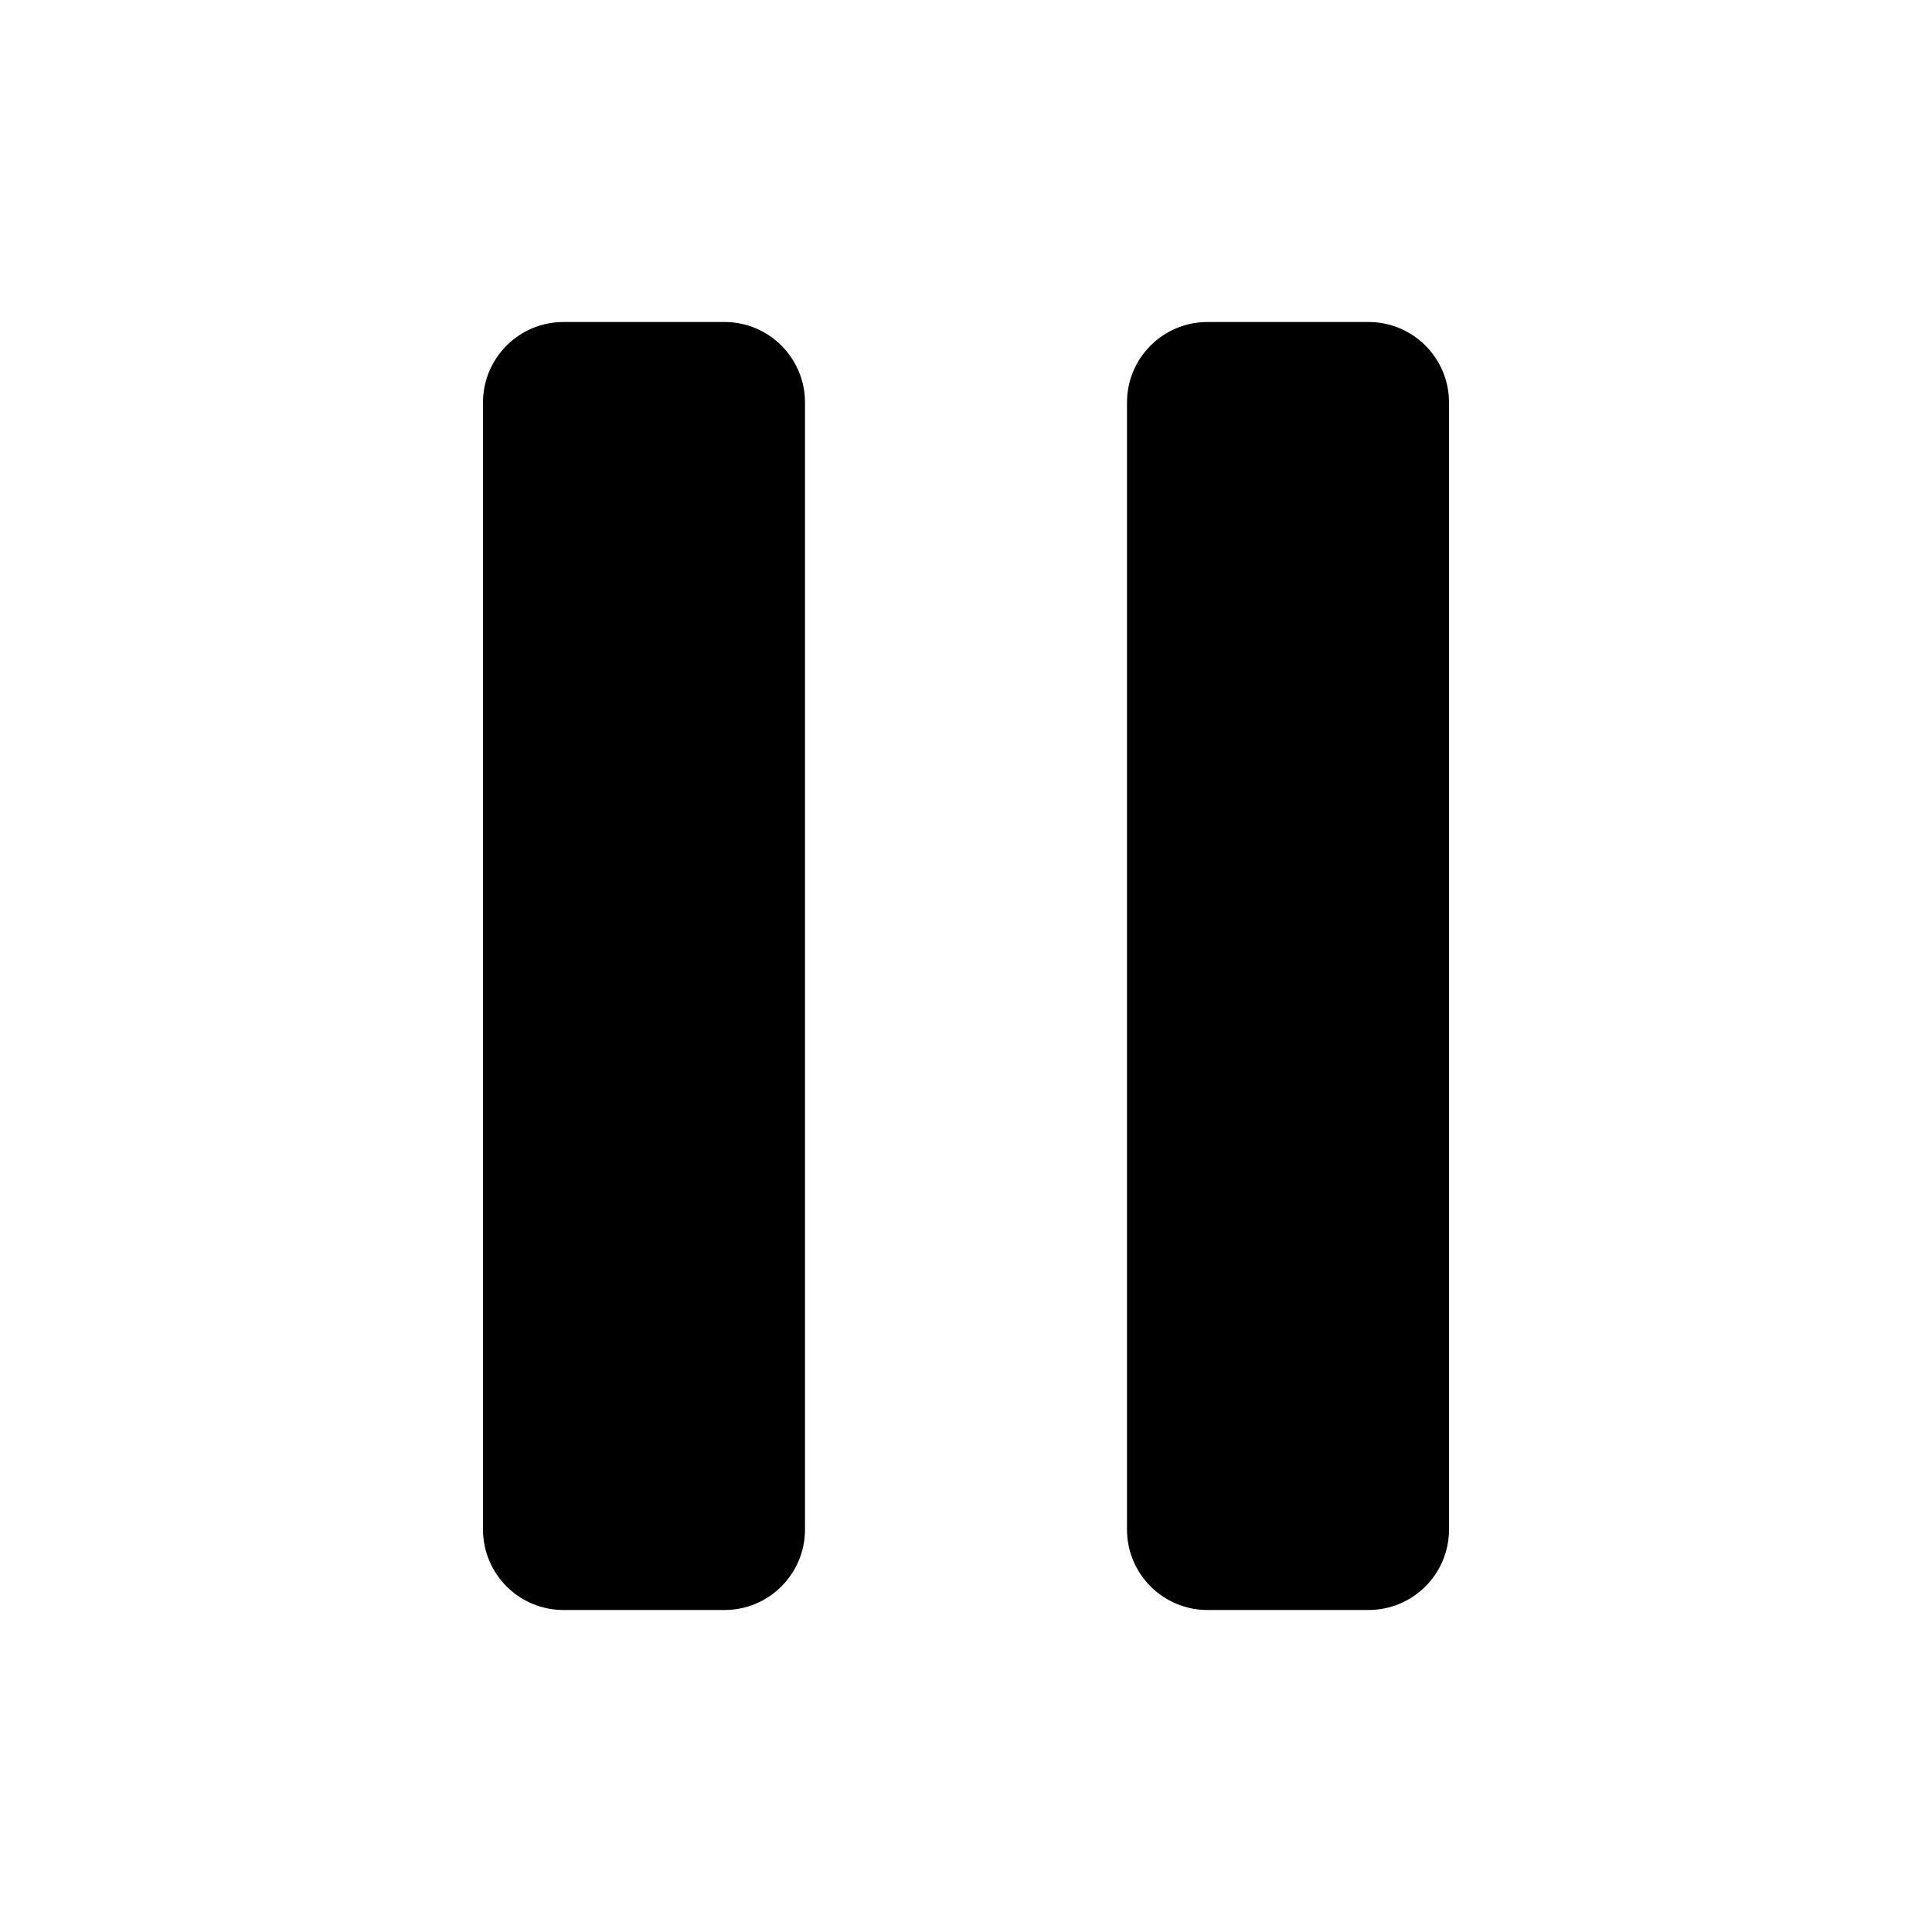
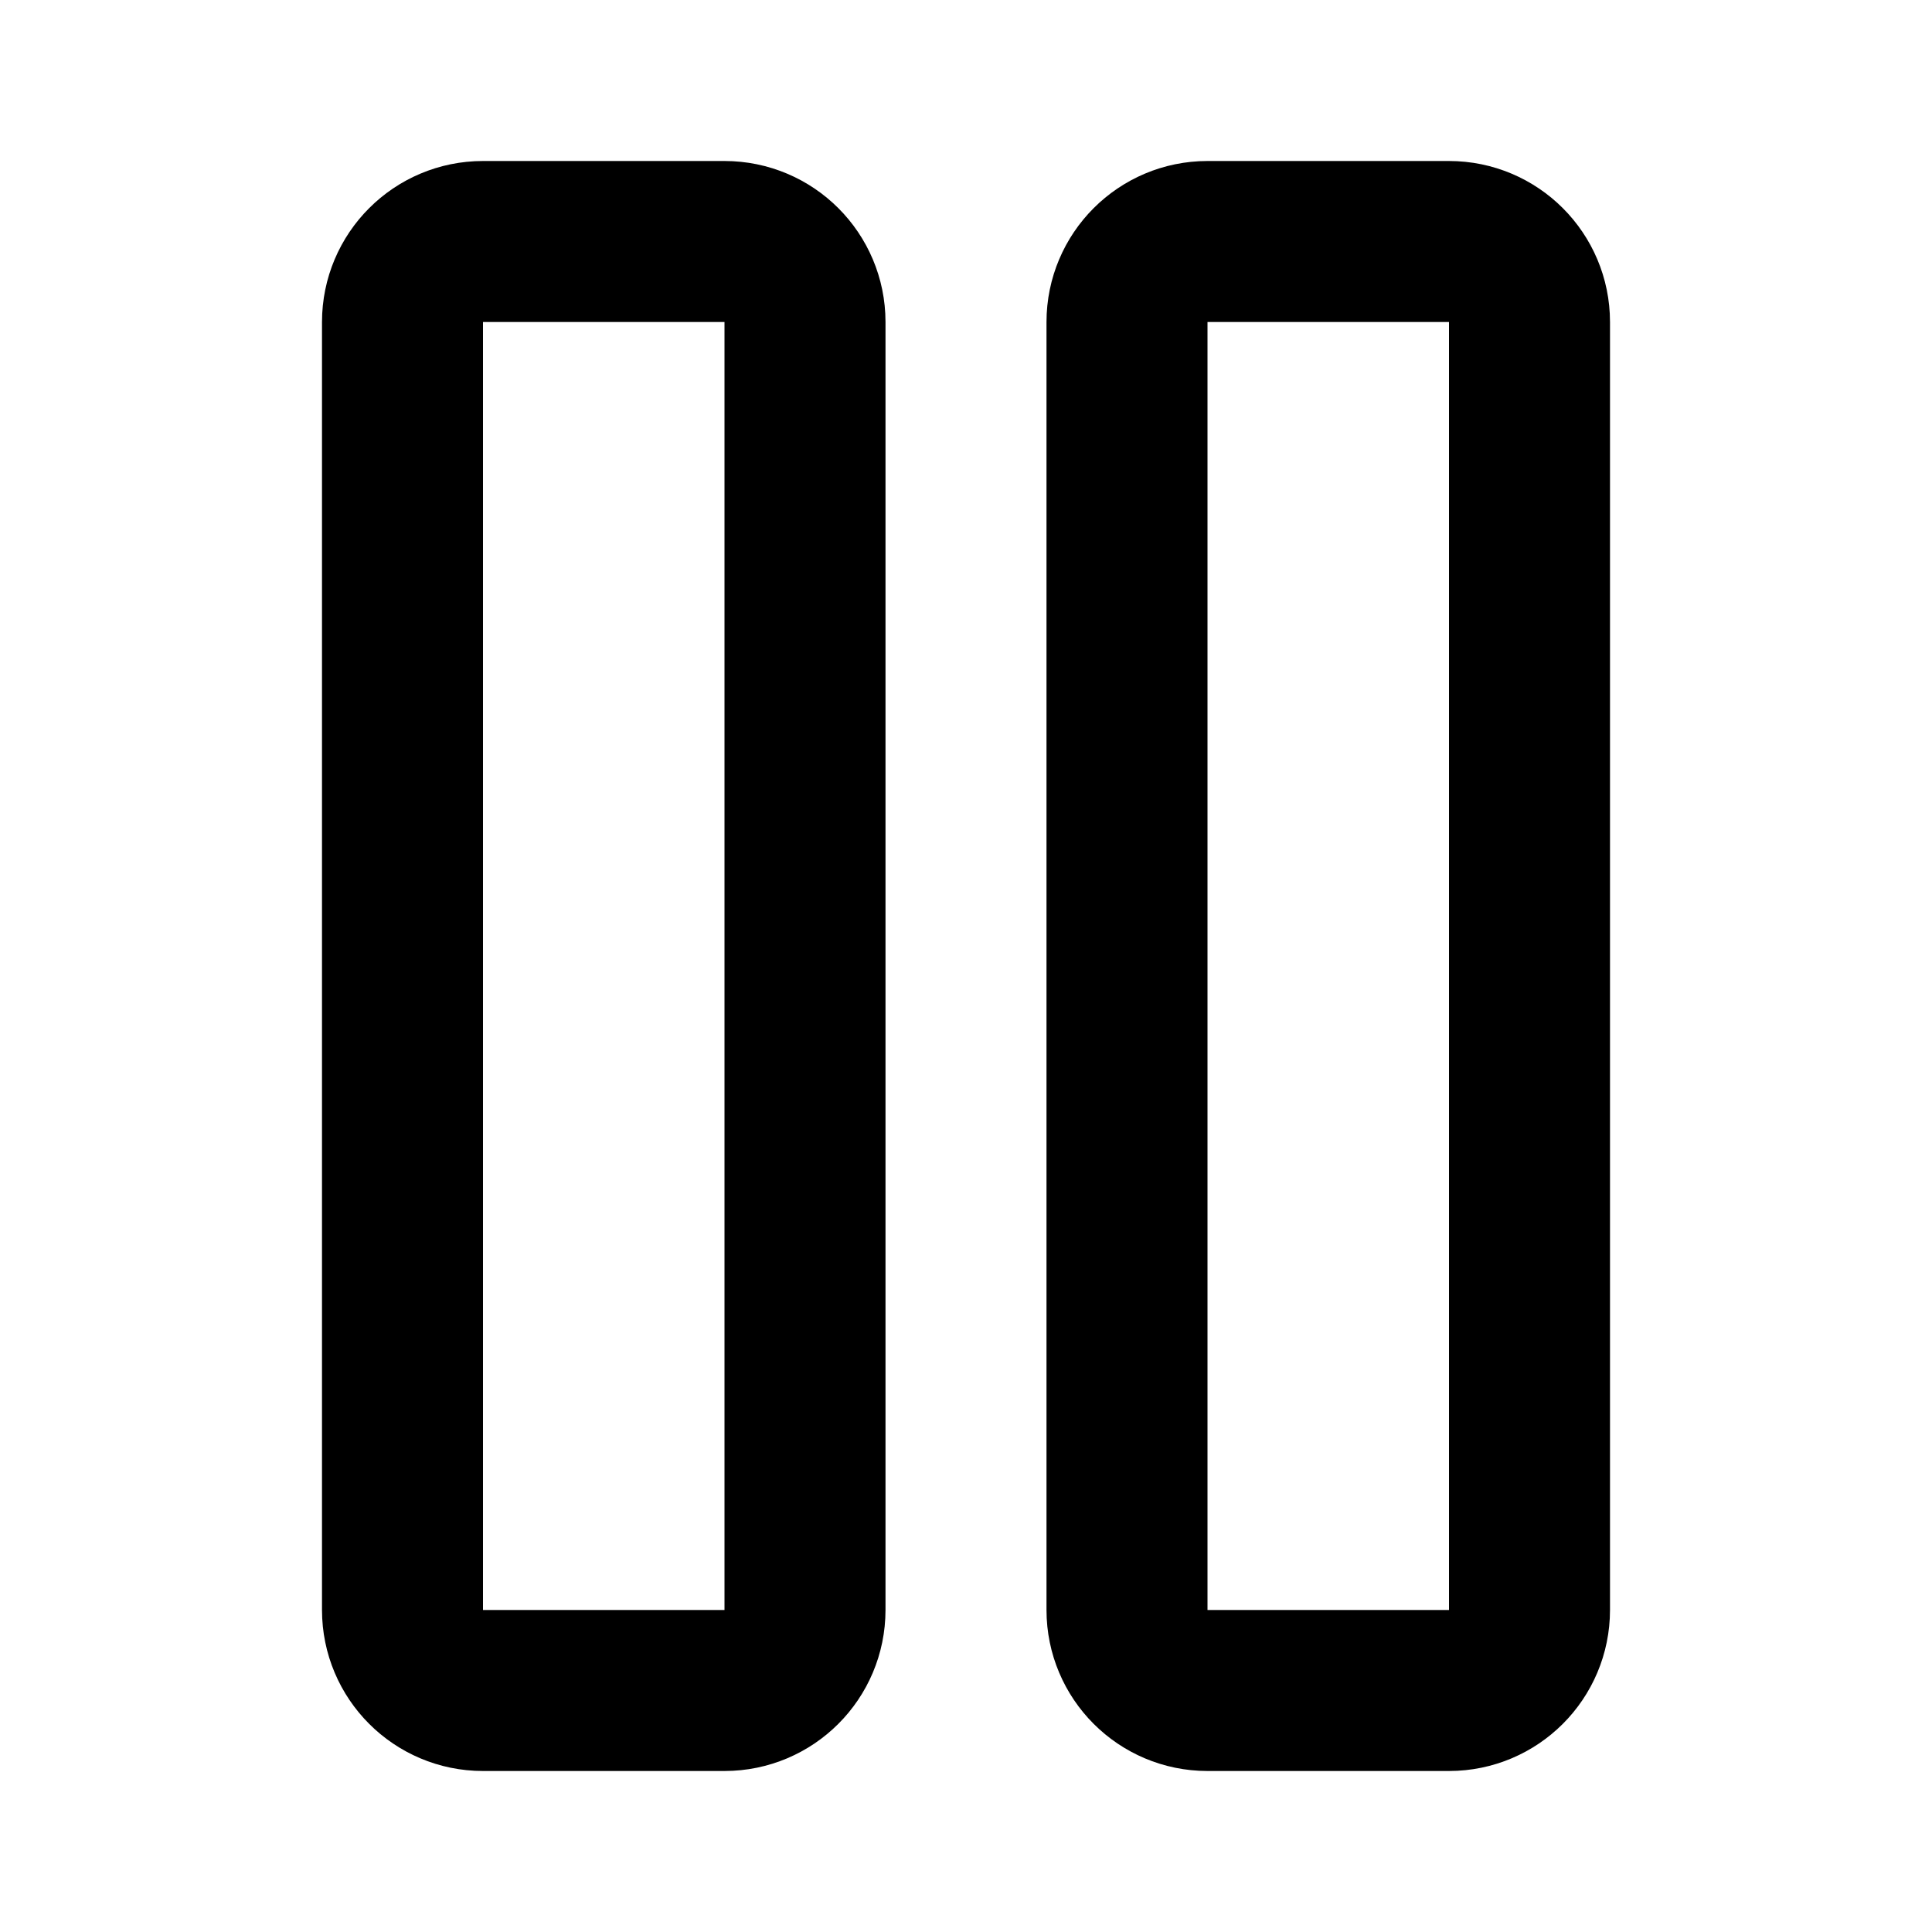
- <svg xmlns="http://www.w3.org/2000/svg" viewBox="0 0 24 24" width="24" height="24" fill="currentColor">
-   <rect x="6" y="4" width="4" height="16" rx="1" />
-   <rect x="14" y="4" width="4" height="16" rx="1" />
+ <svg xmlns="http://www.w3.org/2000/svg" width="24" height="24" viewBox="0 0 24 24" fill="none" stroke="currentColor" stroke-width="2" stroke-linecap="round" stroke-linejoin="round">
+   <rect x="14" y="3" width="5" height="18" rx="1" />
+   <rect x="5" y="3" width="5" height="18" rx="1" />
</svg>
